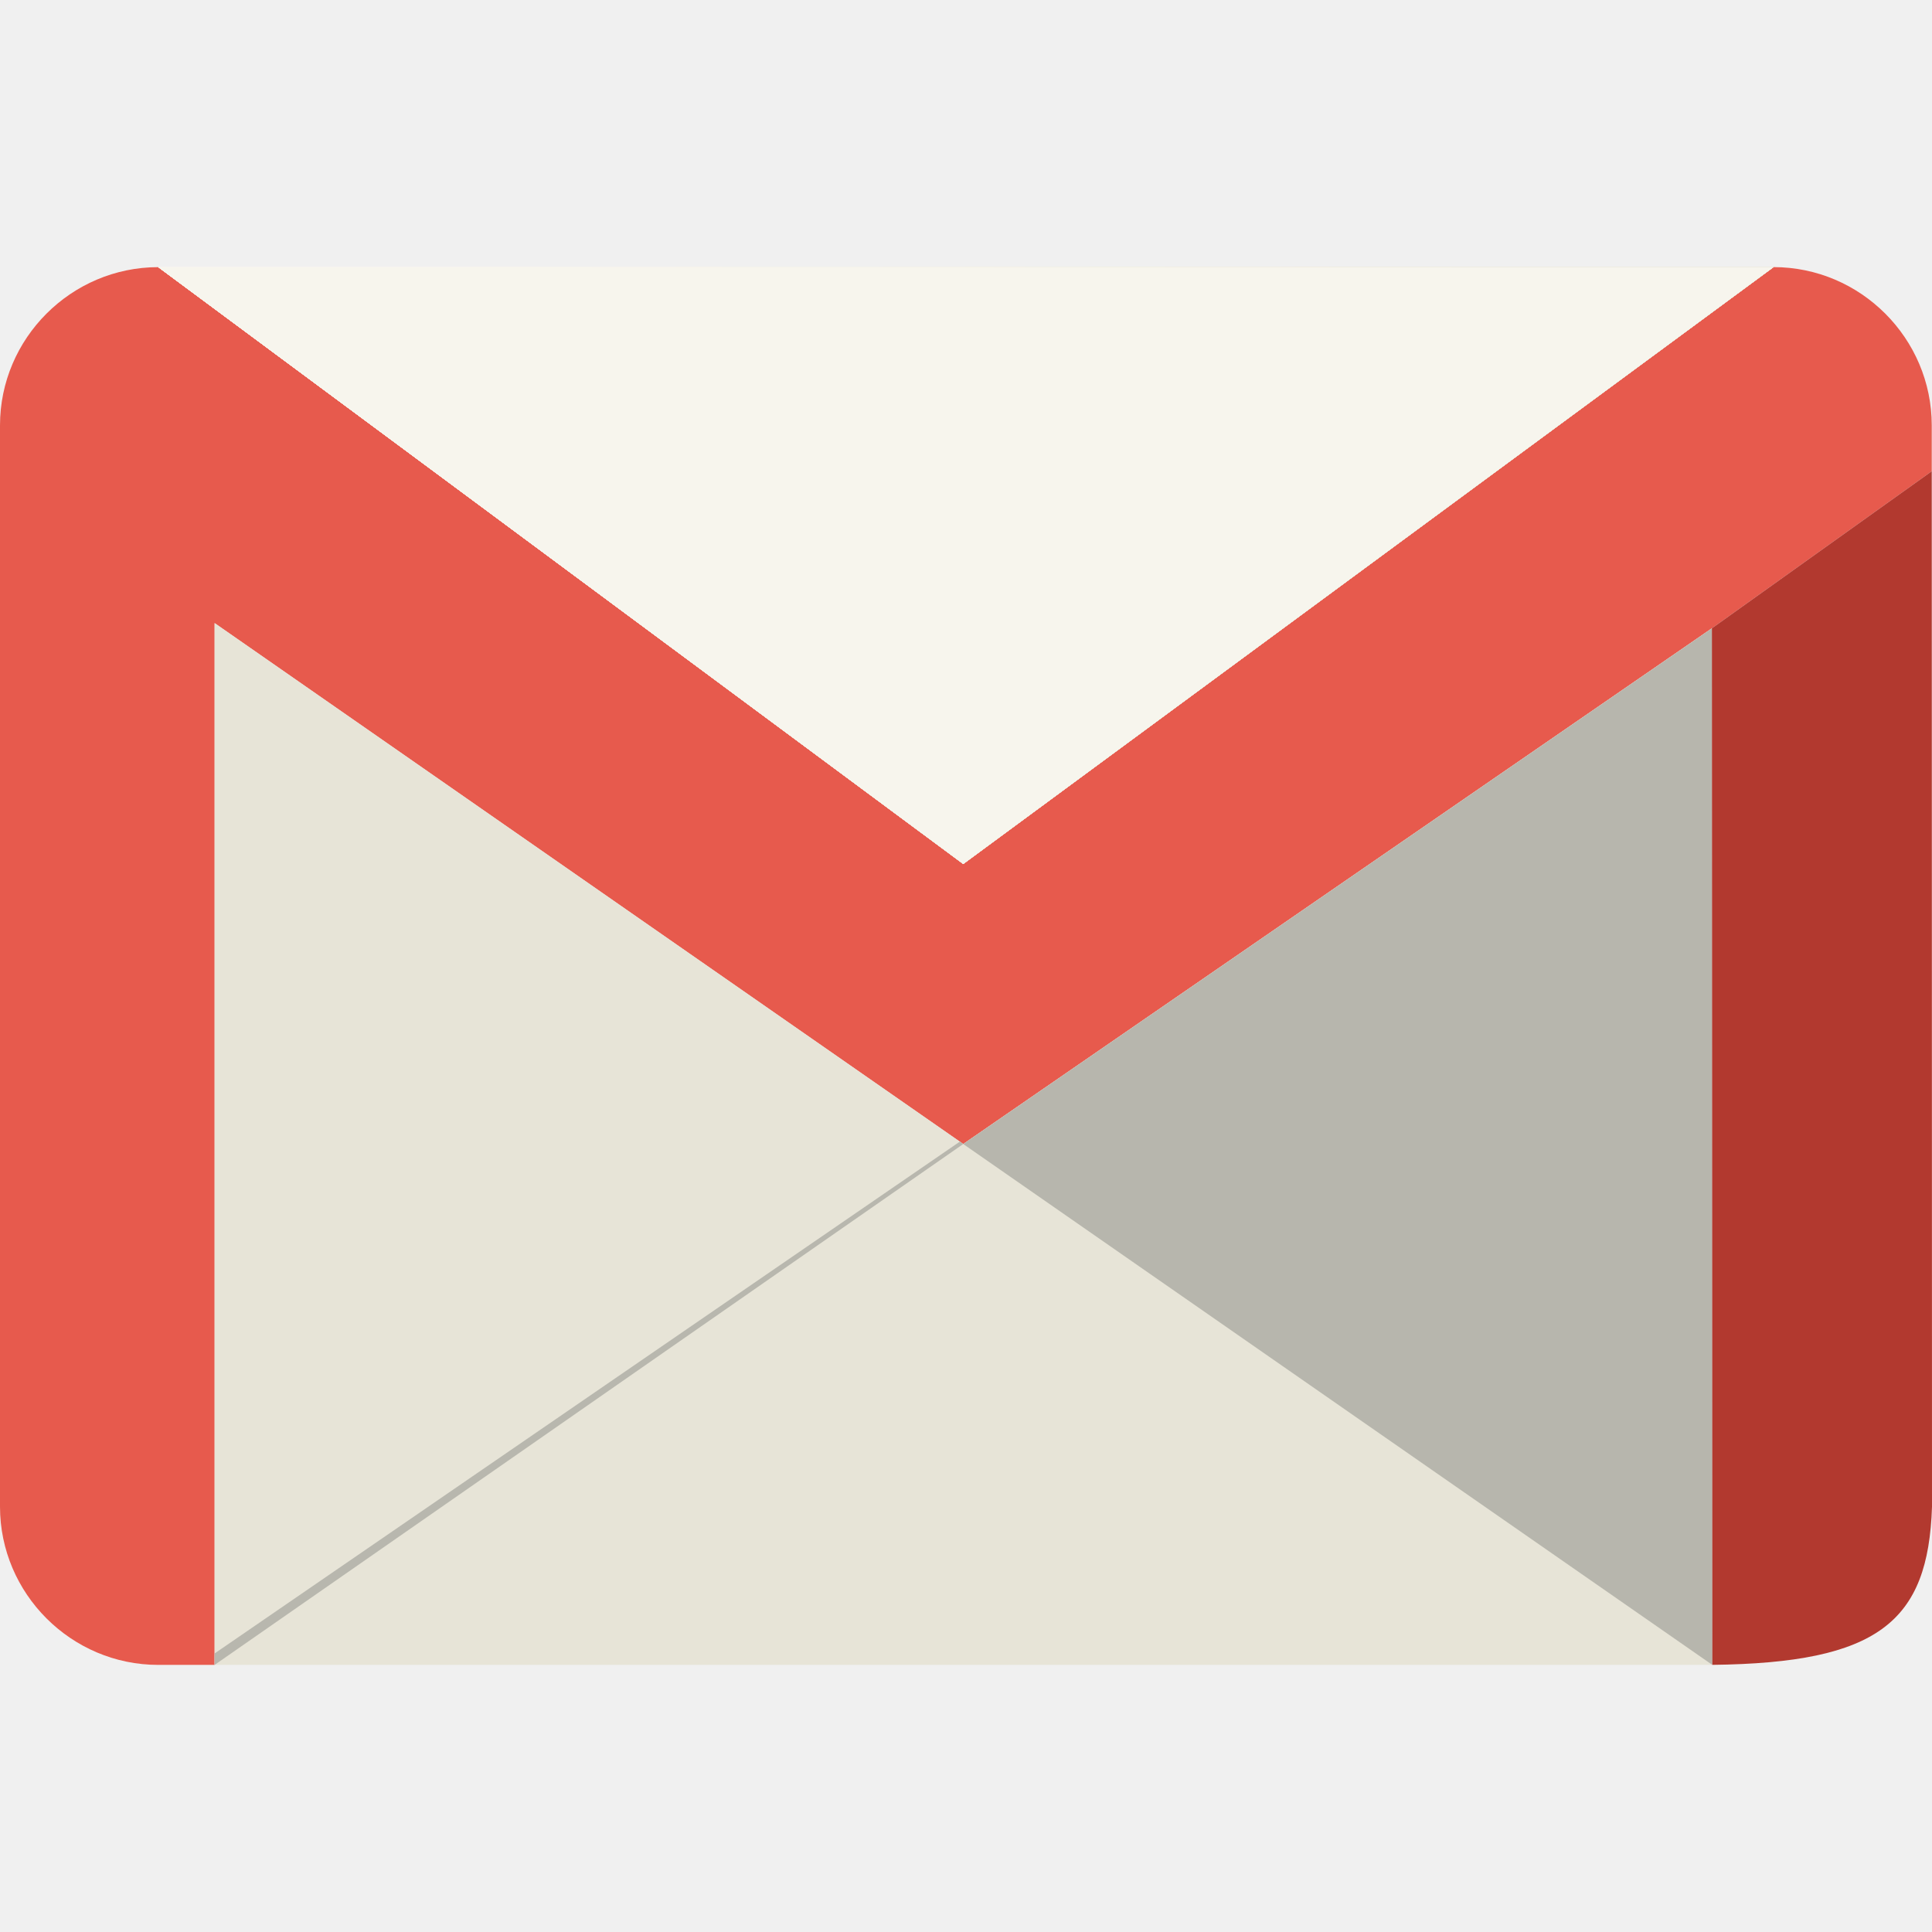
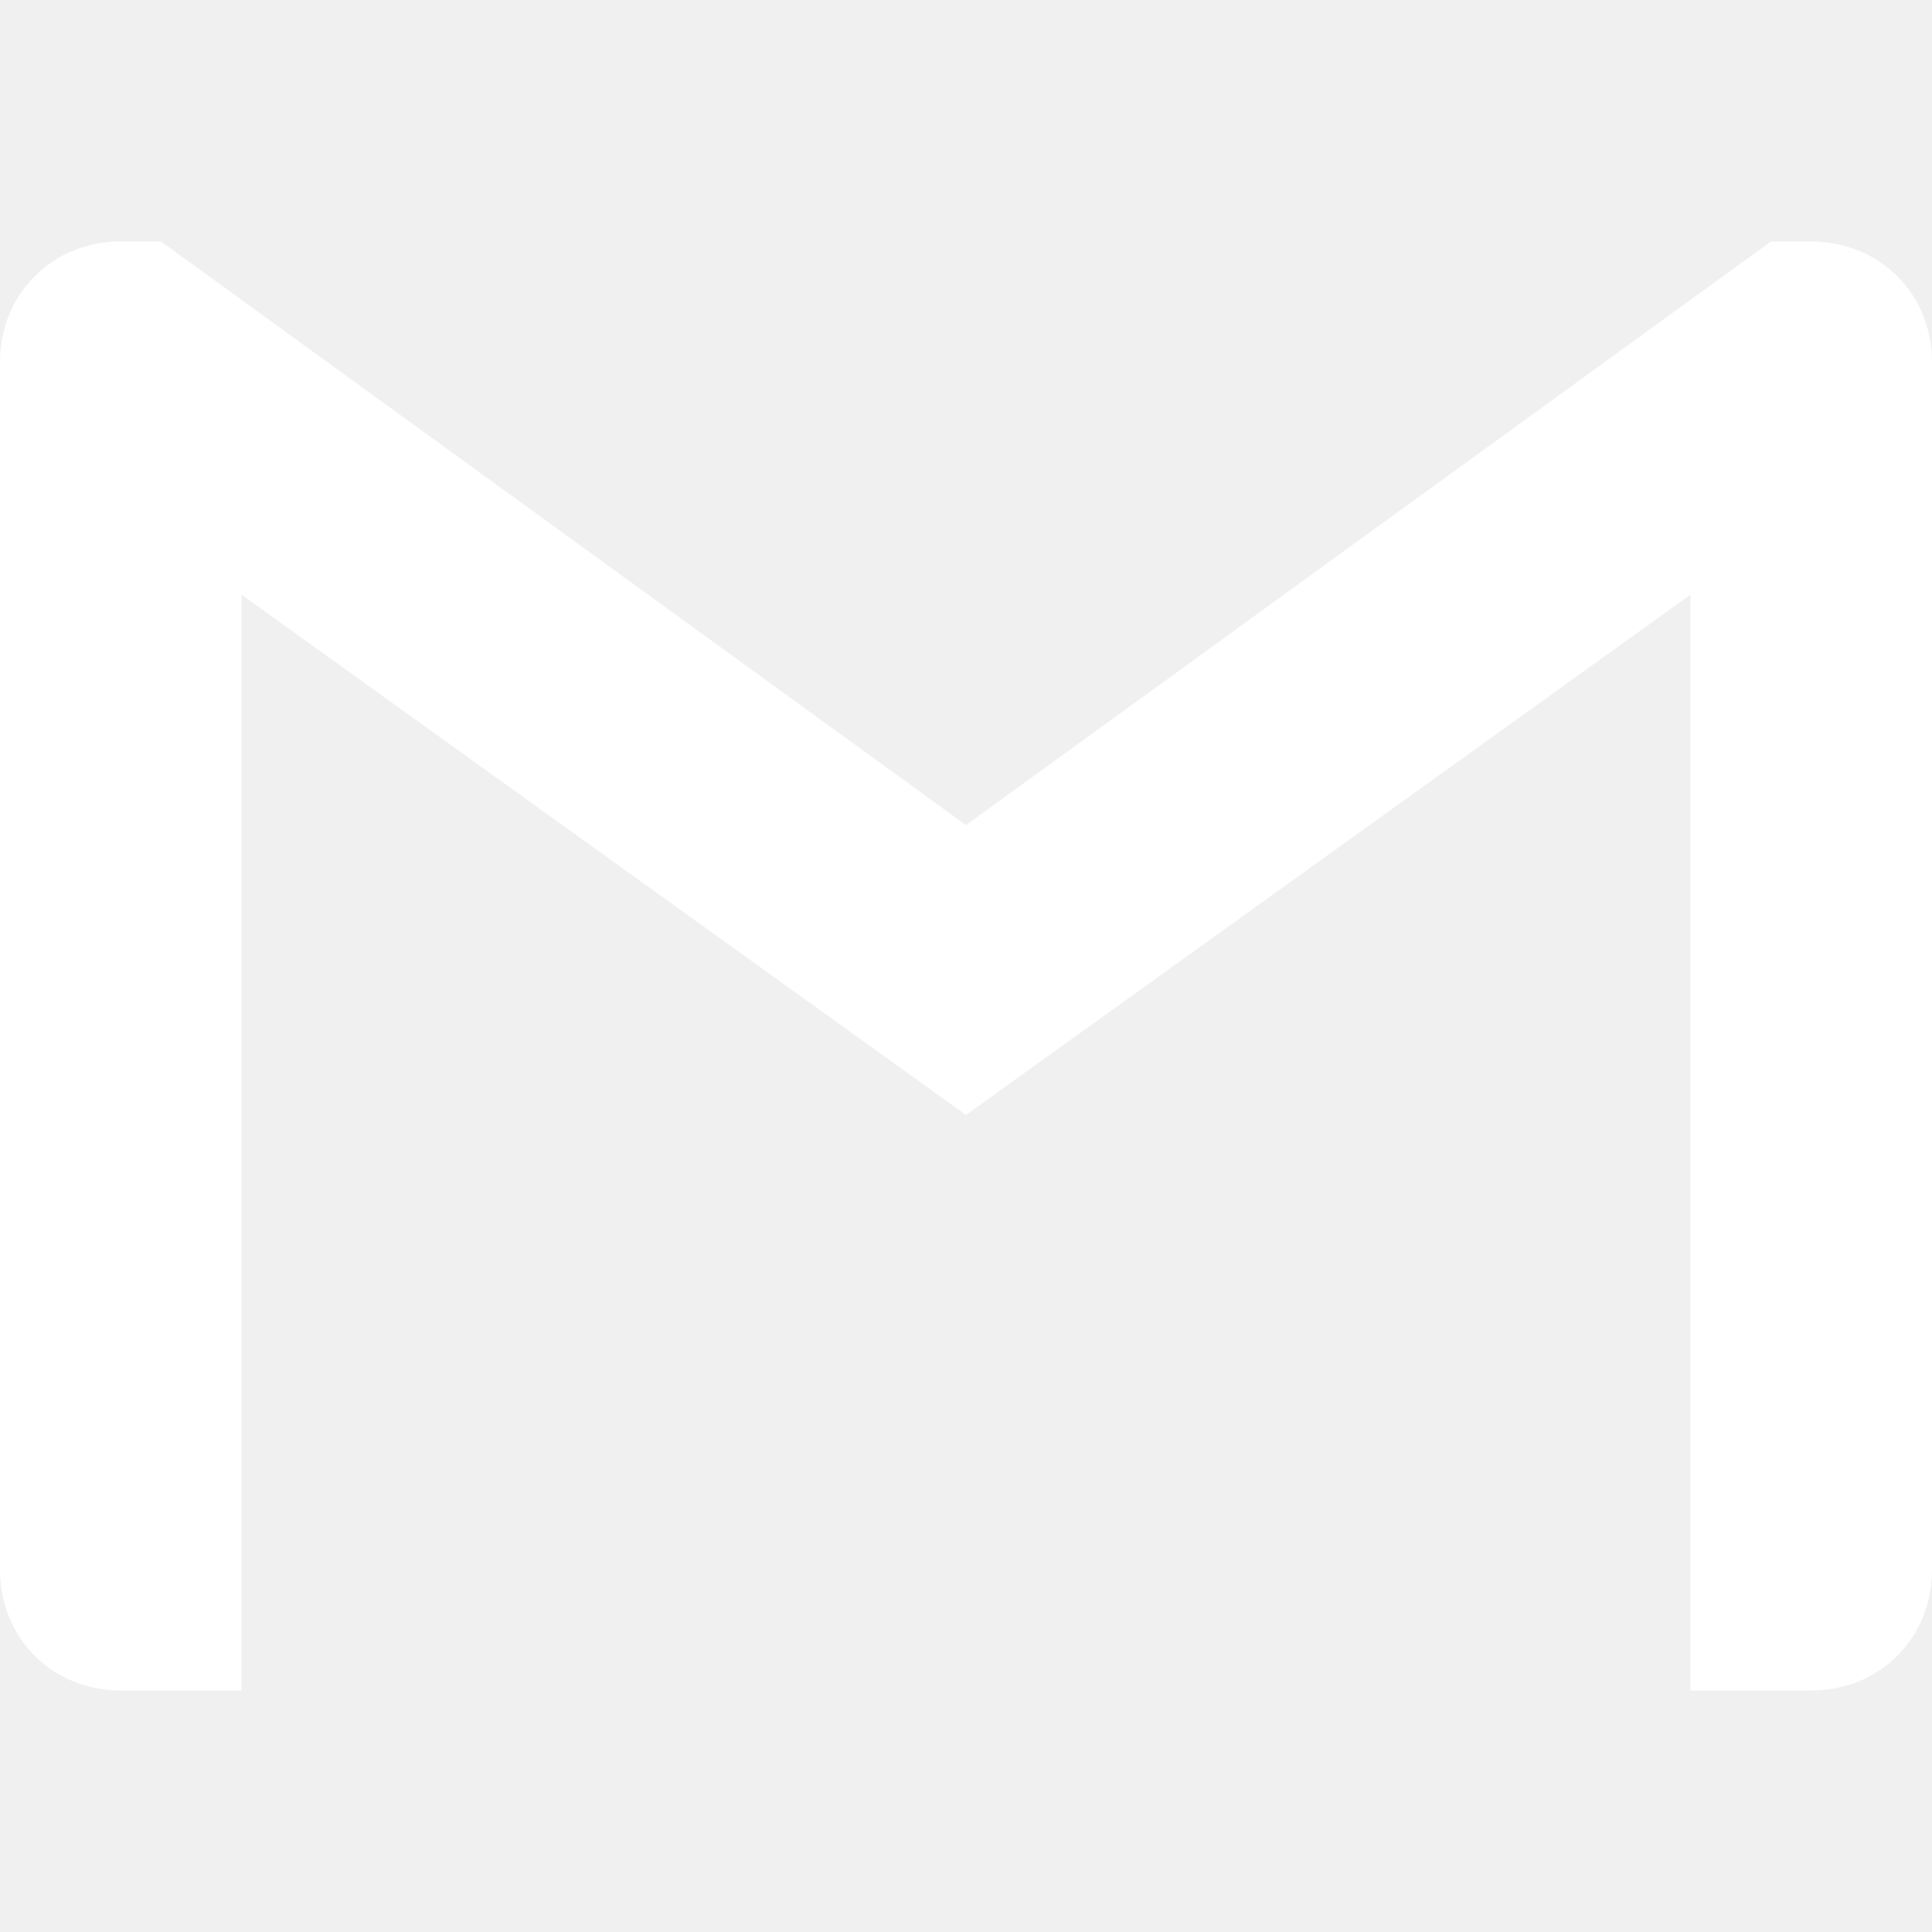
- <svg xmlns="http://www.w3.org/2000/svg" width="800px" height="800px" viewBox="7.086 -169.483 1277.149 1277.149" shape-rendering="geometricPrecision" text-rendering="geometricPrecision" image-rendering="optimizeQuality">
-   <path fill="none" d="M1138.734 931.095h.283M1139.017 931.095h-.283" />
-   <path d="M1179.439 7.087c57.543 0 104.627 47.083 104.627 104.626v30.331l-145.36 103.833-494.873 340.894L148.96 242.419v688.676h-37.247c-57.543 0-104.627-47.082-104.627-104.625V111.742C7.086 54.198 54.17 7.115 111.713 7.115l532.12 394.525L1179.41 7.115l.029-.028z" fill="#e75a4d" />
-   <linearGradient id="a" gradientUnits="userSpaceOnUse" x1="1959.712" y1="737.107" x2="26066.213" y2="737.107" gradientTransform="matrix(.0283 0 0 -.0283 248.36 225.244)">
-     <stop offset="0" stop-color="#f8f6ef" />
-     <stop offset="1" stop-color="#e7e4d6" />
-   </linearGradient>
-   <path fill="url(#a)" d="M111.713 7.087l532.12 394.525L1179.439 7.087z" />
-   <path fill="#e7e4d7" d="M148.96 242.419v688.676h989.774V245.877L643.833 586.771z" />
-   <path fill="#b8b7ae" d="M148.96 931.095l494.873-344.324-2.24-1.586L148.96 923.527z" />
-   <path fill="#b7b6ad" d="M1138.734 245.877l.283 685.218-495.184-344.324z" />
-   <path d="M1284.066 142.044l.17 684.51c-2.494 76.082-35.461 103.238-145.219 104.514l-.283-685.219 145.36-103.833-.028.028z" fill="#b2392f" />
-   <linearGradient id="b" gradientUnits="userSpaceOnUse" x1="1959.712" y1="737.107" x2="26066.213" y2="737.107" gradientTransform="matrix(.0283 0 0 -.0283 248.36 225.244)">
-     <stop offset="0" stop-color="#f8f6ef" />
-     <stop offset="1" stop-color="#e7e4d6" />
-   </linearGradient>
-   <path fill="url(#b)" d="M111.713 7.087l532.12 394.525L1179.439 7.087z" />
-   <linearGradient id="c" gradientUnits="userSpaceOnUse" x1="1959.712" y1="737.107" x2="26066.213" y2="737.107" gradientTransform="matrix(.0283 0 0 -.0283 248.36 225.244)">
-     <stop offset="0" stop-color="#f8f6ef" />
-     <stop offset="1" stop-color="#e7e4d6" />
-   </linearGradient>
-   <path fill="url(#c)" d="M111.713 7.087l532.12 394.525L1179.439 7.087z" />
-   <linearGradient id="d" gradientUnits="userSpaceOnUse" x1="1959.712" y1="737.107" x2="26066.213" y2="737.107" gradientTransform="matrix(.0283 0 0 -.0283 248.36 225.244)">
-     <stop offset="0" stop-color="#f8f6ef" />
-     <stop offset="1" stop-color="#e7e4d6" />
-   </linearGradient>
-   <path fill="url(#d)" d="M111.713 7.087l532.12 394.525L1179.439 7.087z" />
-   <linearGradient id="e" gradientUnits="userSpaceOnUse" x1="1959.712" y1="737.107" x2="26066.213" y2="737.107" gradientTransform="matrix(.0283 0 0 -.0283 248.36 225.244)">
-     <stop offset="0" stop-color="#f8f6ef" />
-     <stop offset="1" stop-color="#e7e4d6" />
-   </linearGradient>
-   <path fill="url(#e)" d="M111.713 7.087l532.12 394.525L1179.439 7.087z" />
-   <linearGradient id="f" gradientUnits="userSpaceOnUse" x1="1959.712" y1="737.107" x2="26066.213" y2="737.107" gradientTransform="matrix(.0283 0 0 -.0283 248.36 225.244)">
-     <stop offset="0" stop-color="#f8f6ef" />
-     <stop offset="1" stop-color="#e7e4d6" />
-   </linearGradient>
-   <path fill="url(#f)" d="M111.713 7.087l532.12 394.525L1179.439 7.087z" />
-   <linearGradient id="g" gradientUnits="userSpaceOnUse" x1="1959.712" y1="737.107" x2="26066.213" y2="737.107" gradientTransform="matrix(.0283 0 0 -.0283 248.36 225.244)">
-     <stop offset="0" stop-color="#f8f6ef" />
-     <stop offset="1" stop-color="#e7e4d6" />
-   </linearGradient>
-   <path fill="url(#g)" d="M111.713 7.087l532.12 394.525L1179.439 7.087z" />
-   <linearGradient id="h" gradientUnits="userSpaceOnUse" x1="1959.712" y1="737.107" x2="26066.213" y2="737.107" gradientTransform="matrix(.0283 0 0 -.0283 248.36 225.244)">
-     <stop offset="0" stop-color="#f8f6ef" />
-     <stop offset="1" stop-color="#e7e4d6" />
-   </linearGradient>
-   <path fill="url(#h)" d="M111.713 7.087l532.12 394.525L1179.439 7.087z" />
-   <path fill="#f7f5ed" d="M111.713 7.087l532.12 394.525L1179.439 7.087z" />
+ <svg xmlns="http://www.w3.org/2000/svg" fill="#ffffff" width="800px" height="800px" viewBox="0 0 24 24" role="img">
+   <g id="SVGRepo_bgCarrier" stroke-width="0" />
+   <g id="SVGRepo_tracerCarrier" stroke-linecap="round" stroke-linejoin="round" />
+   <g id="SVGRepo_iconCarrier">
+     <path d="M24 4.5v15c0 .85-.65 1.5-1.5 1.5H21V7.387l-9 6.463-9-6.463V21H1.5C.649 21 0 20.35 0 19.5v-15c0-.425.162-.8.431-1.068C.7 3.16 1.076 3 1.5 3H2l10 7.25L22 3h.5c.425 0 .8.162 1.069.432.27.268.431.643.431 1.068z" />
+   </g>
</svg>
